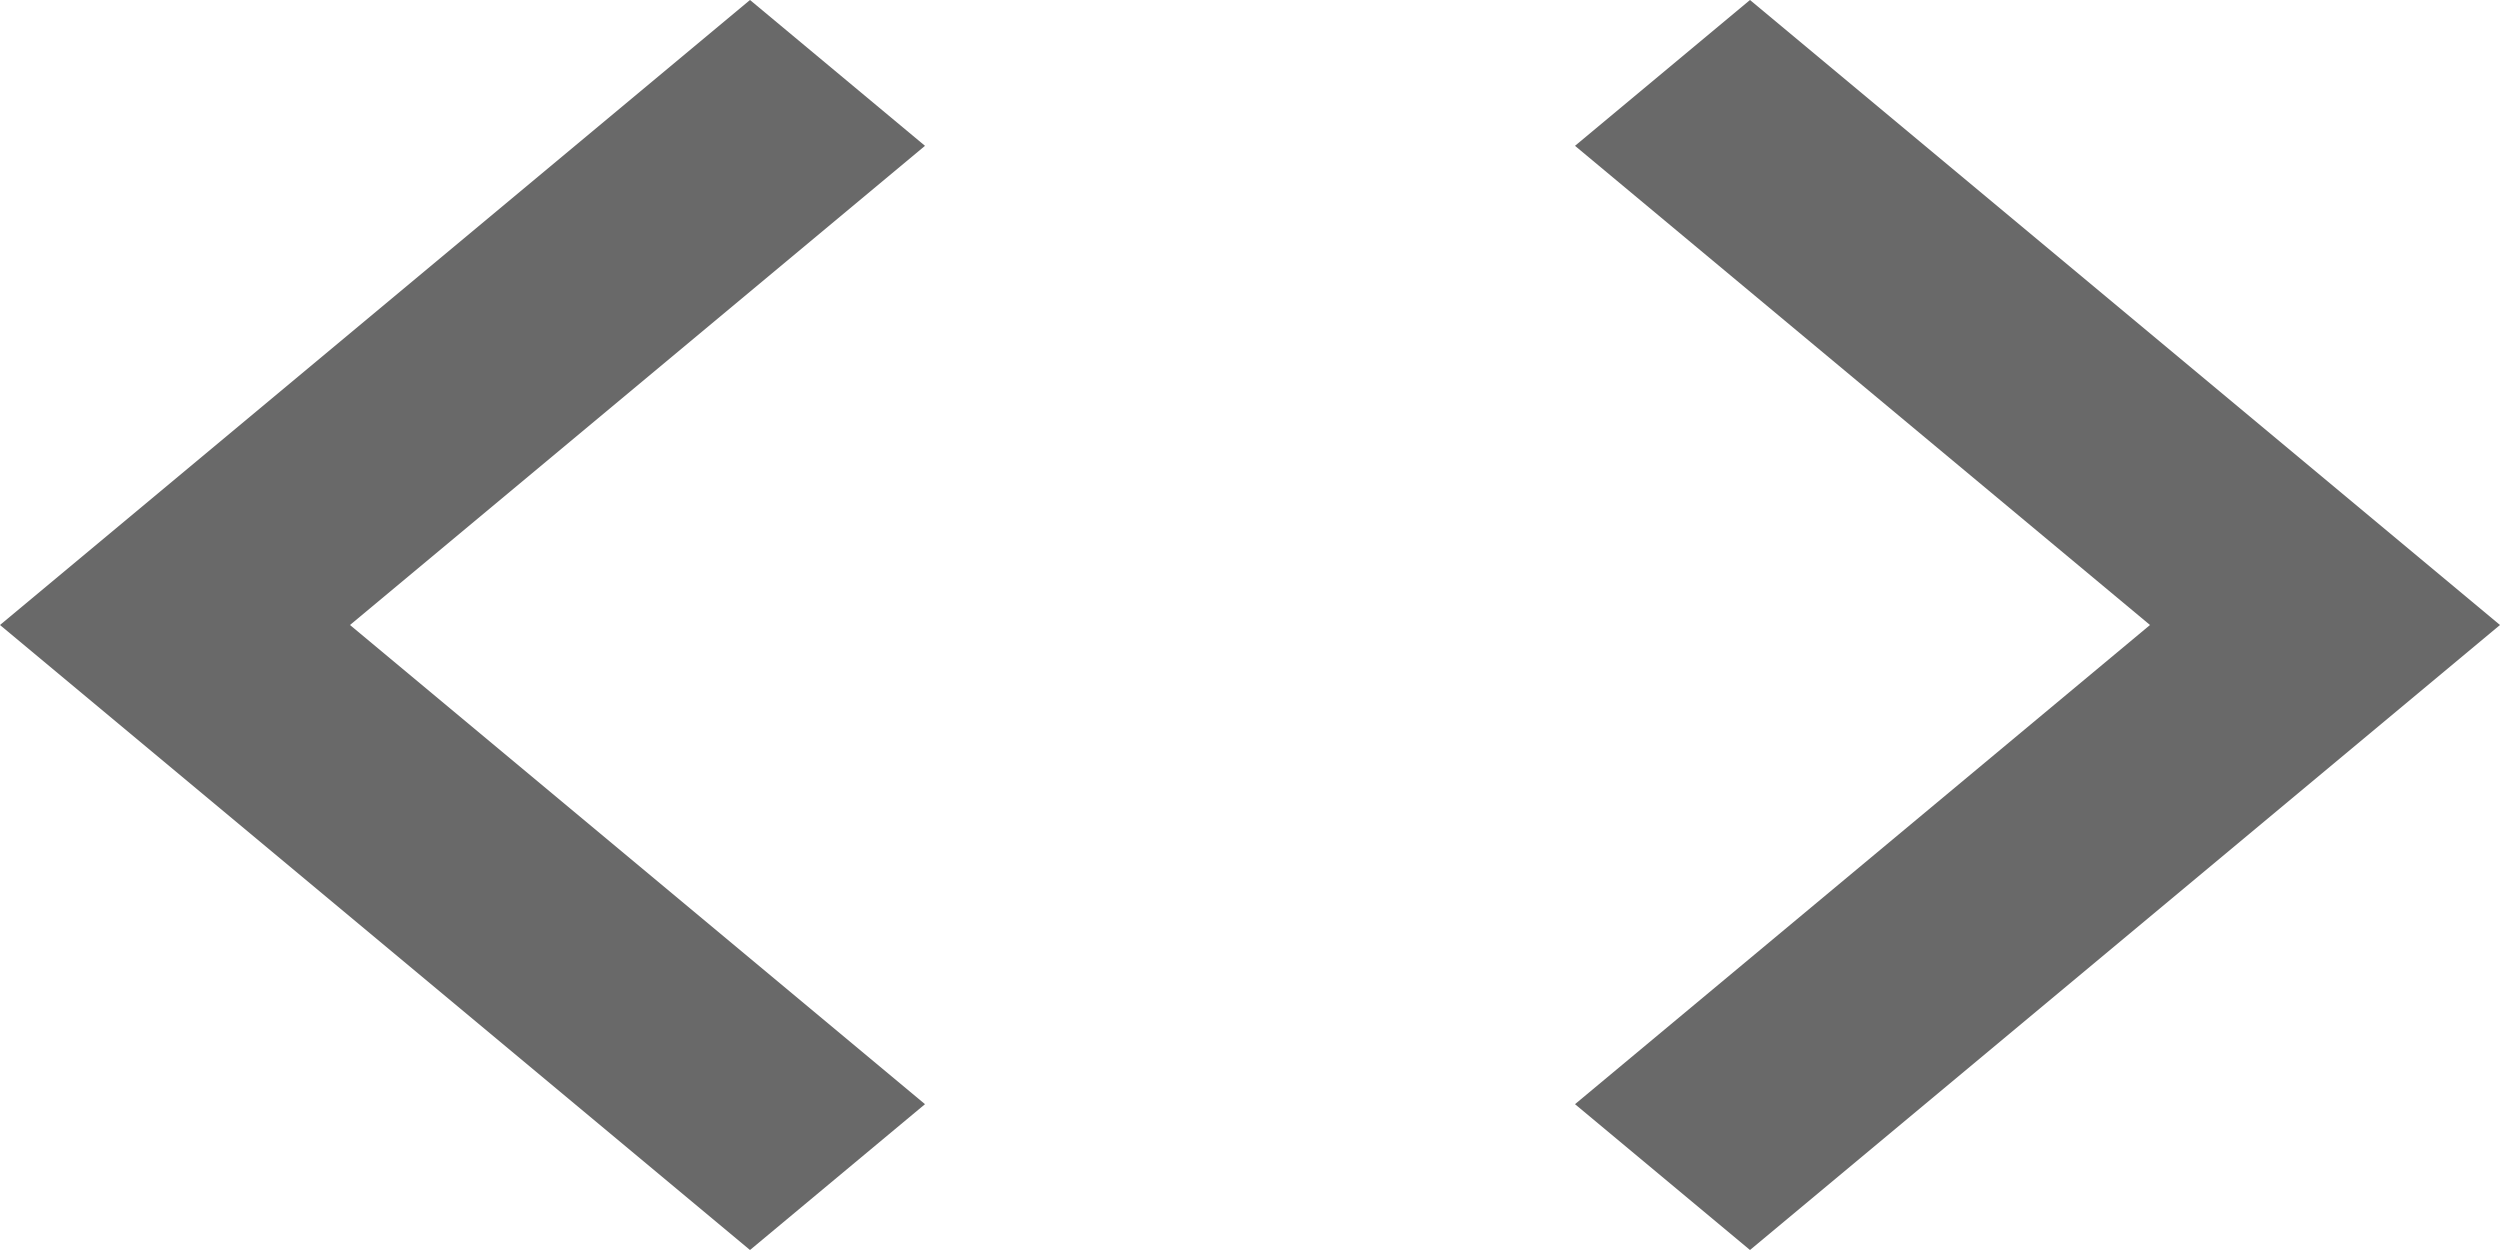
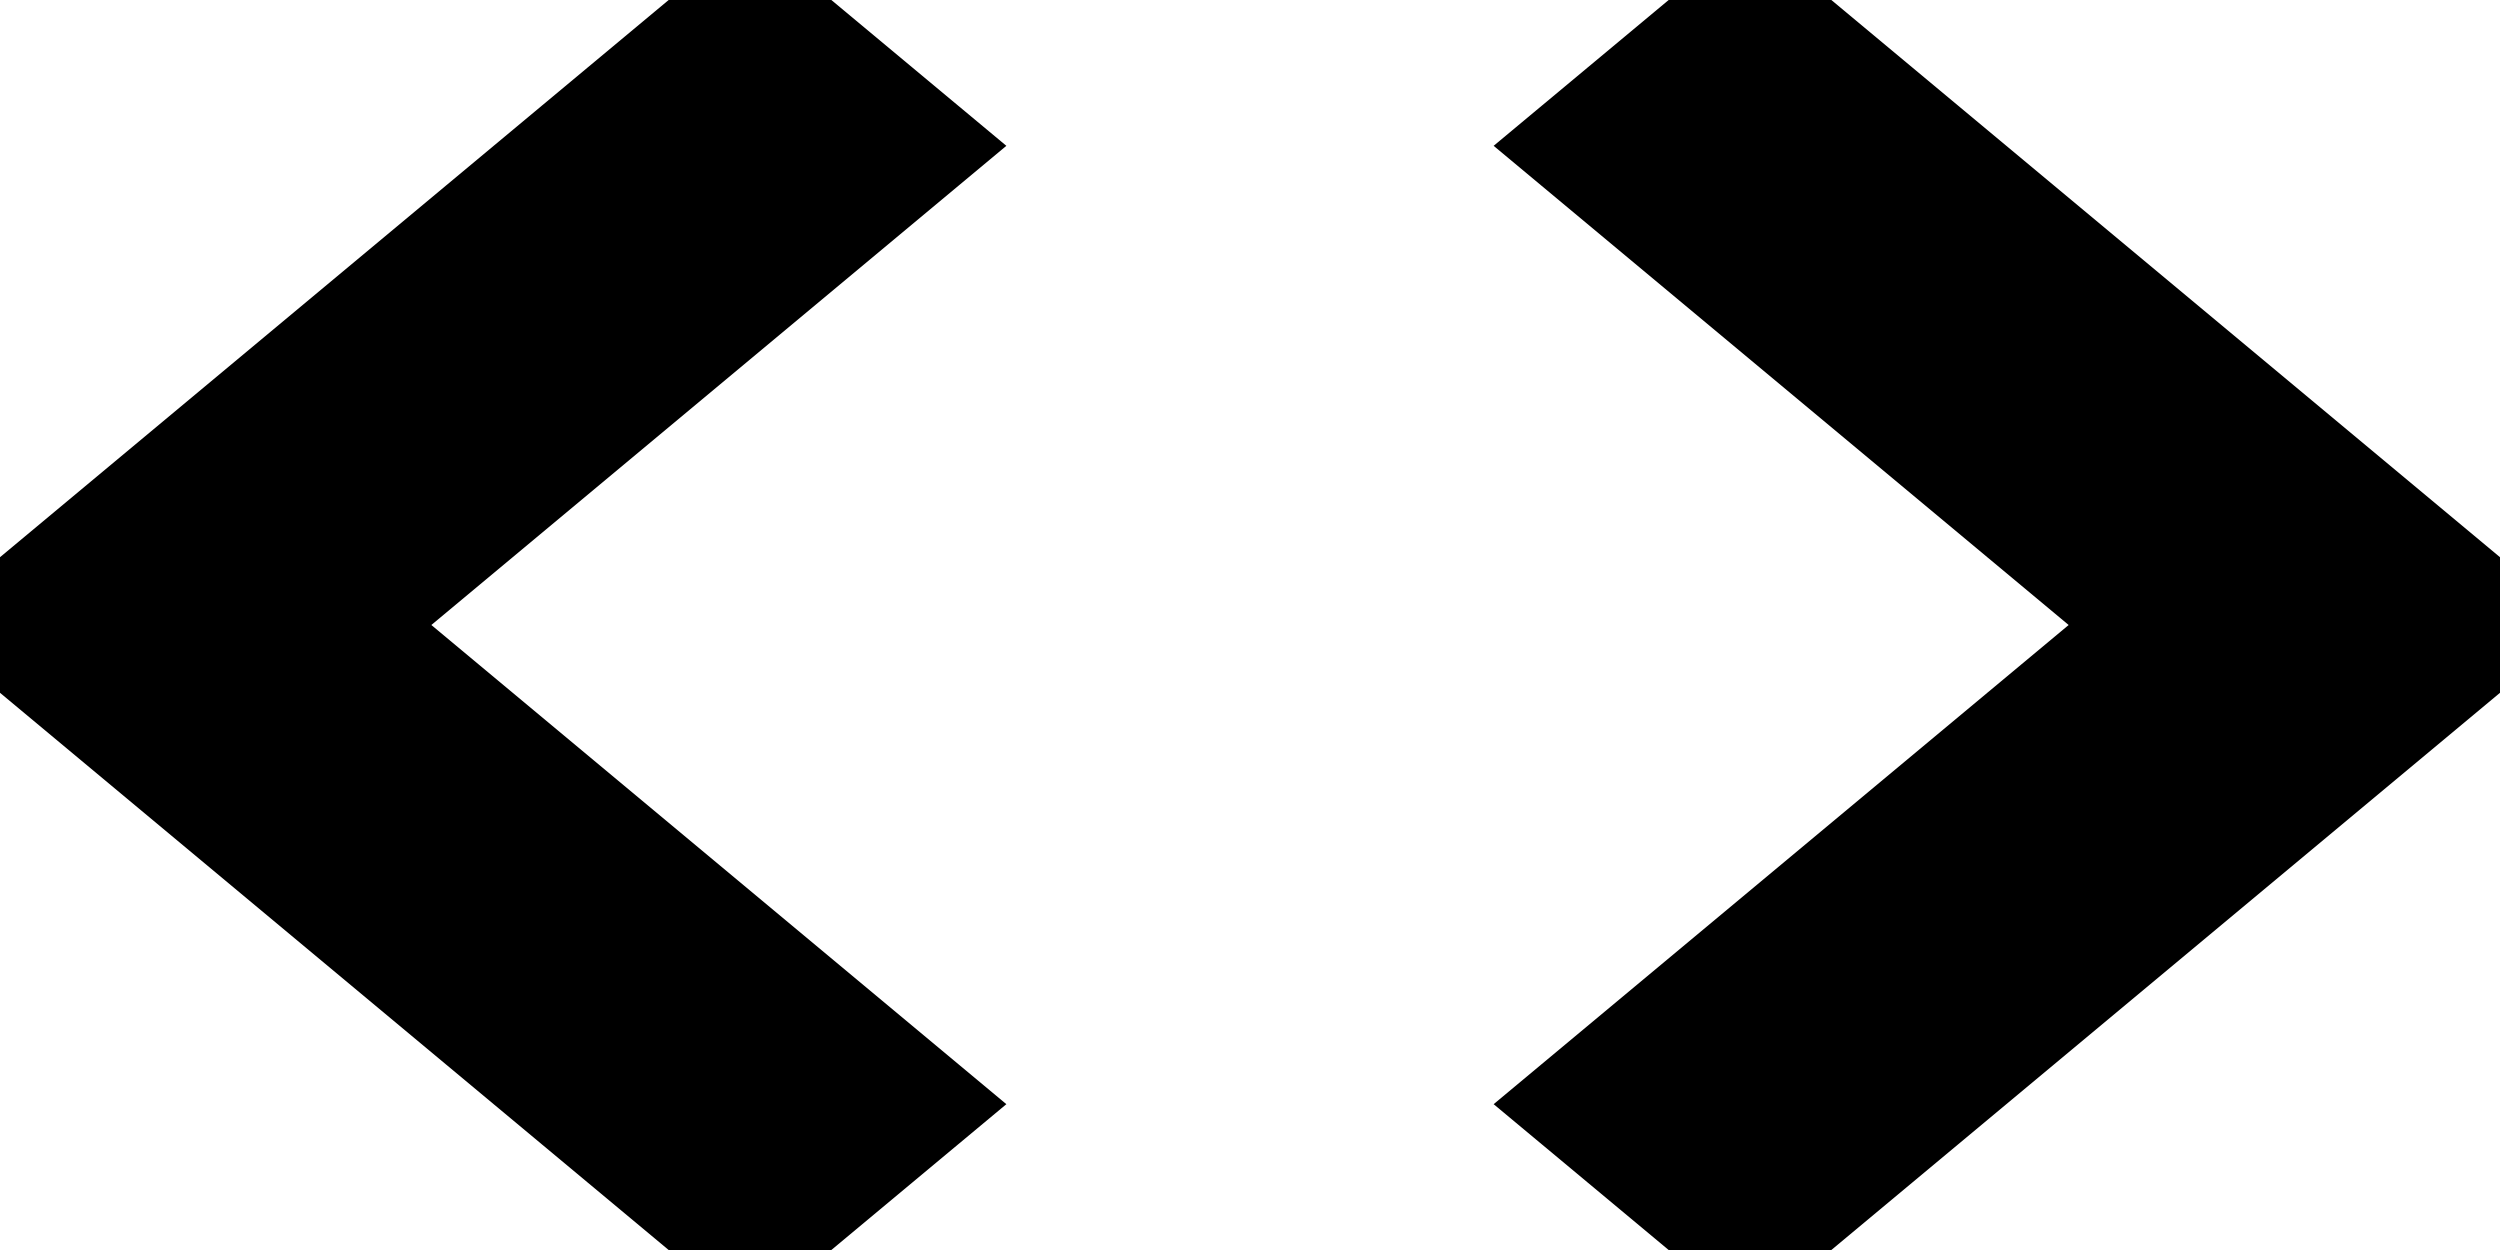
- <svg xmlns="http://www.w3.org/2000/svg" width="24" height="12" viewBox="0 0 24 12" fill="none">
-   <path d="M8.88 10.6L3.36 6L8.88 1.4L7.2 0L0 6L7.2 12L8.88 10.6ZM15.12 10.6L20.64 6L15.12 1.4L16.8 0L24 6L16.8 12L15.12 10.6Z" fill="#696969" />
+ <svg xmlns="http://www.w3.org/2000/svg" class="h-6 w-6 text-black hover:text-gdscBlue-300 fill-current" stroke="currentColor" aria-hidden="true" width="24" height="12" viewBox="0 0 24 12" fill="currentColor">
+   <path d="M8.88 10.6L3.36 6L8.88 1.4L7.2 0L0 6L7.2 12L8.88 10.6ZM15.12 10.6L20.64 6L15.12 1.4L16.8 0L24 6L16.8 12L15.12 10.6Z" />
</svg>
